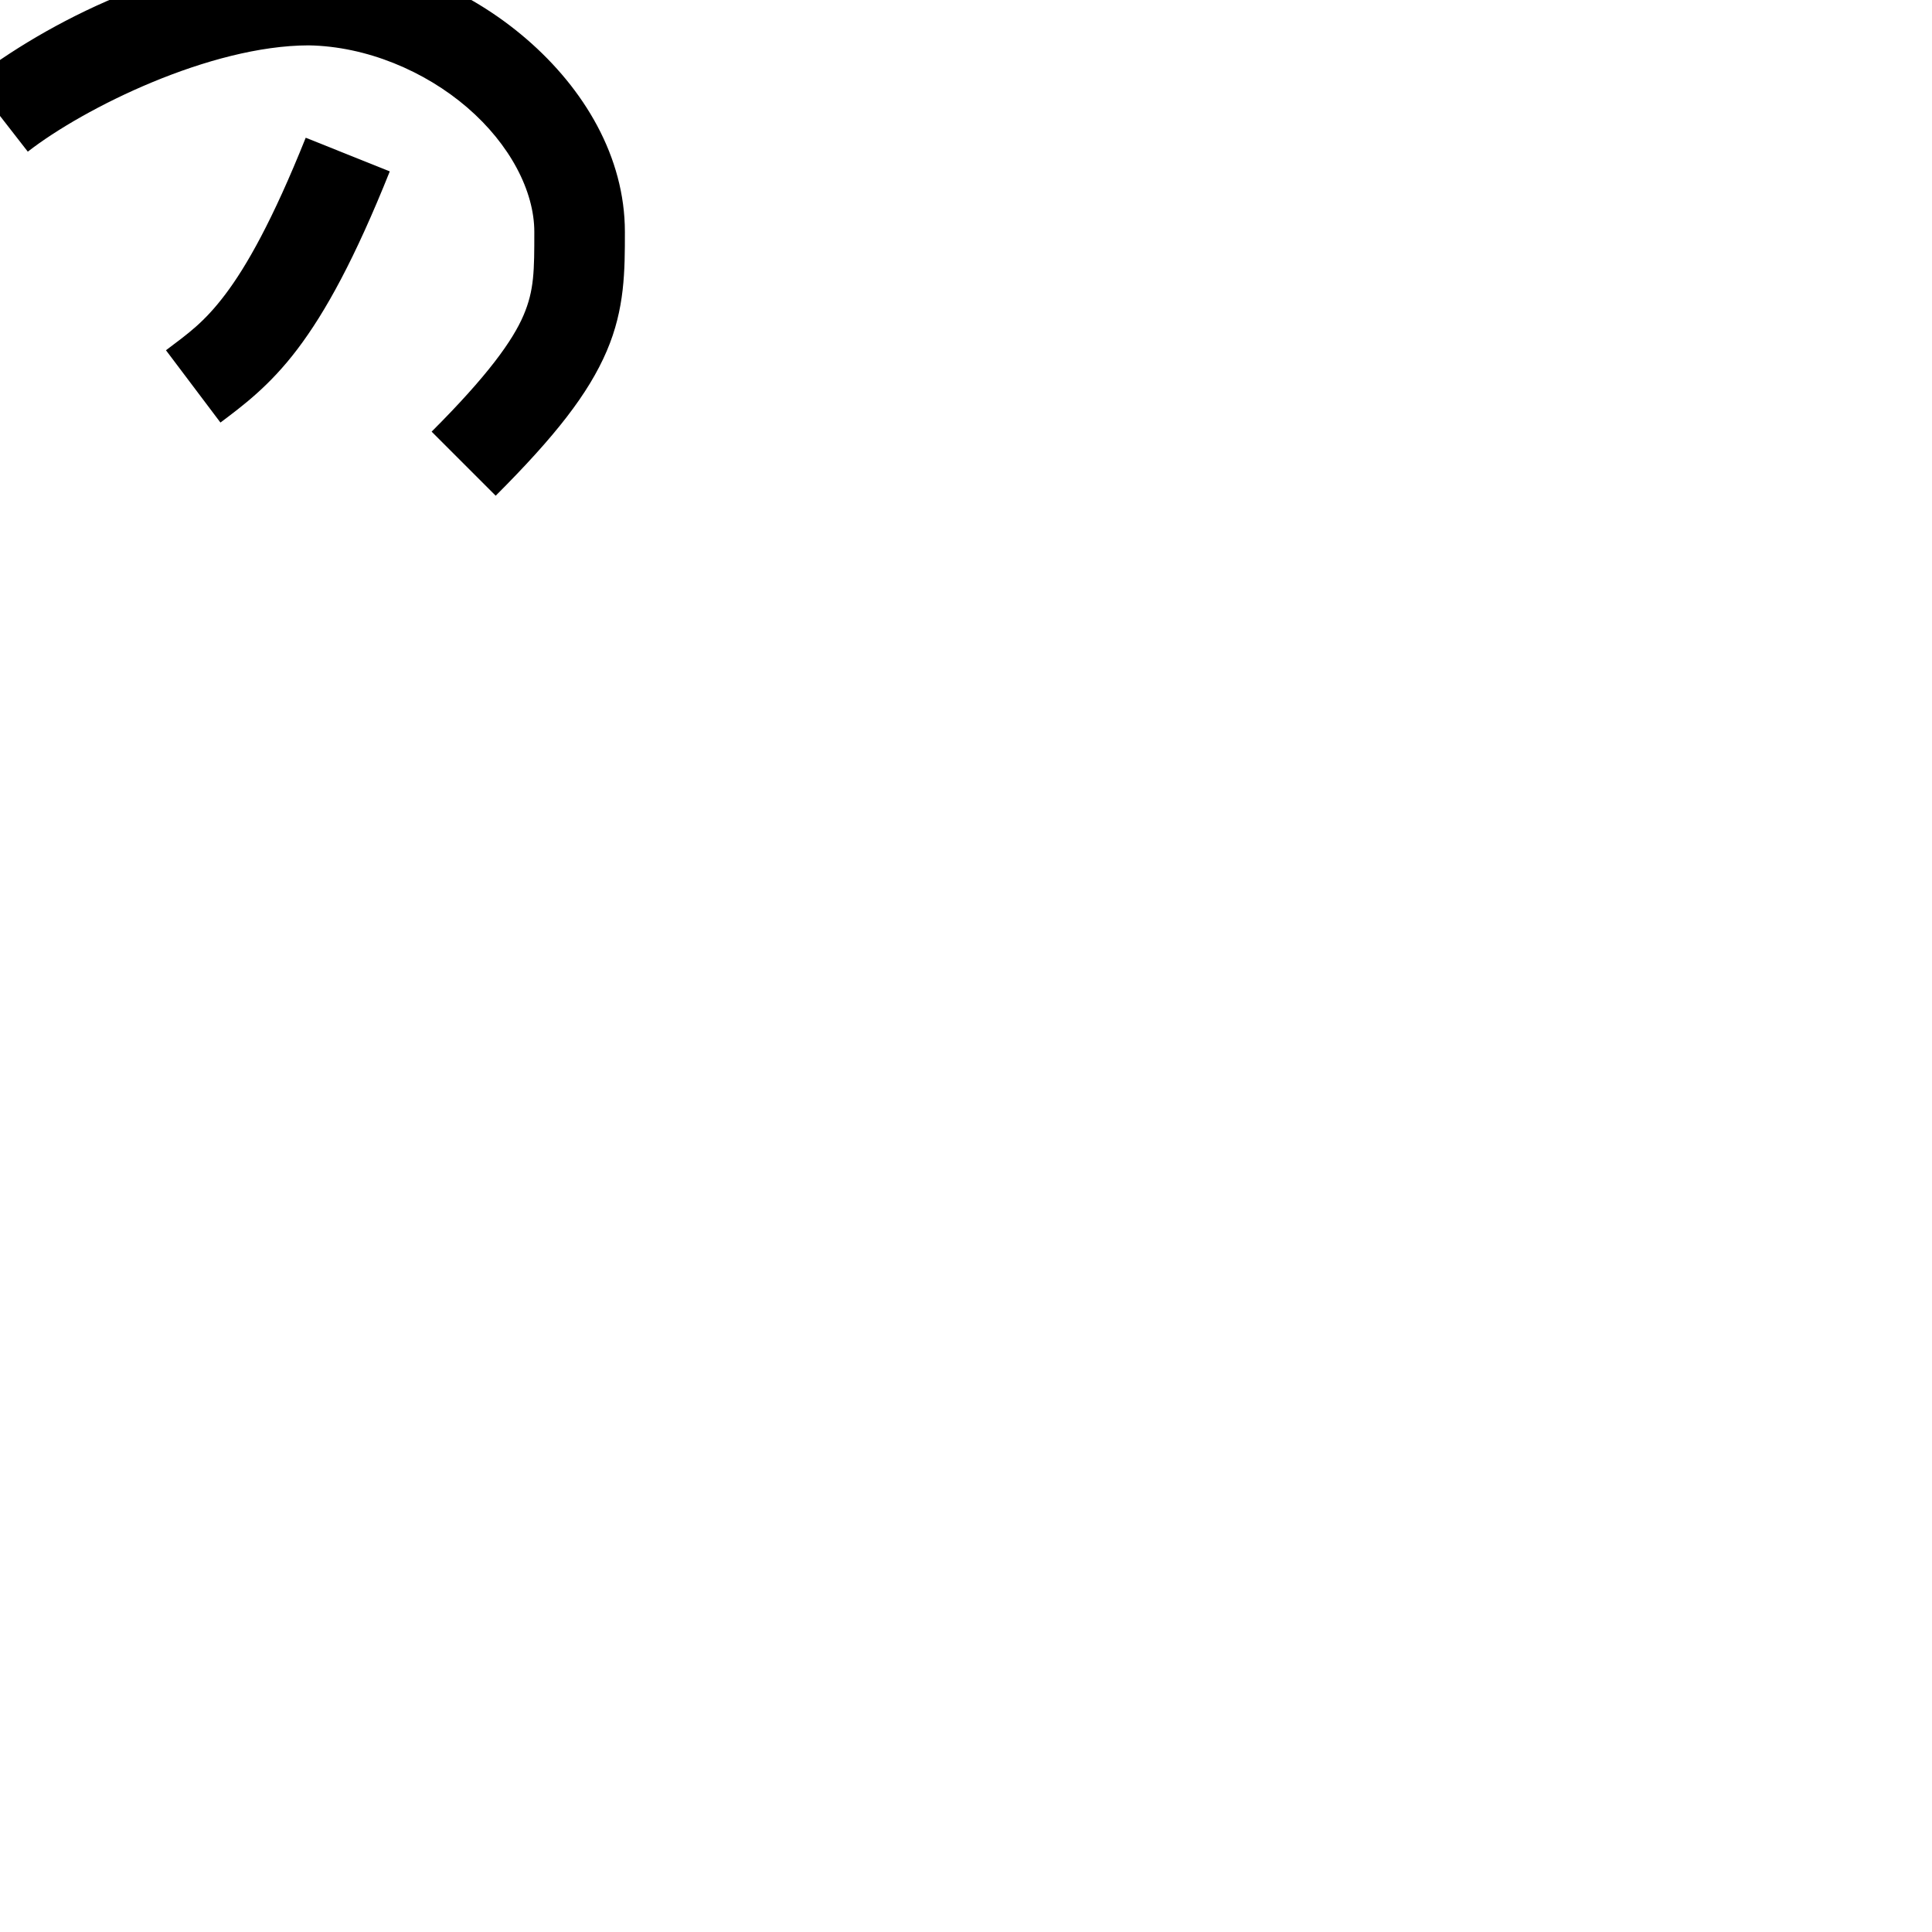
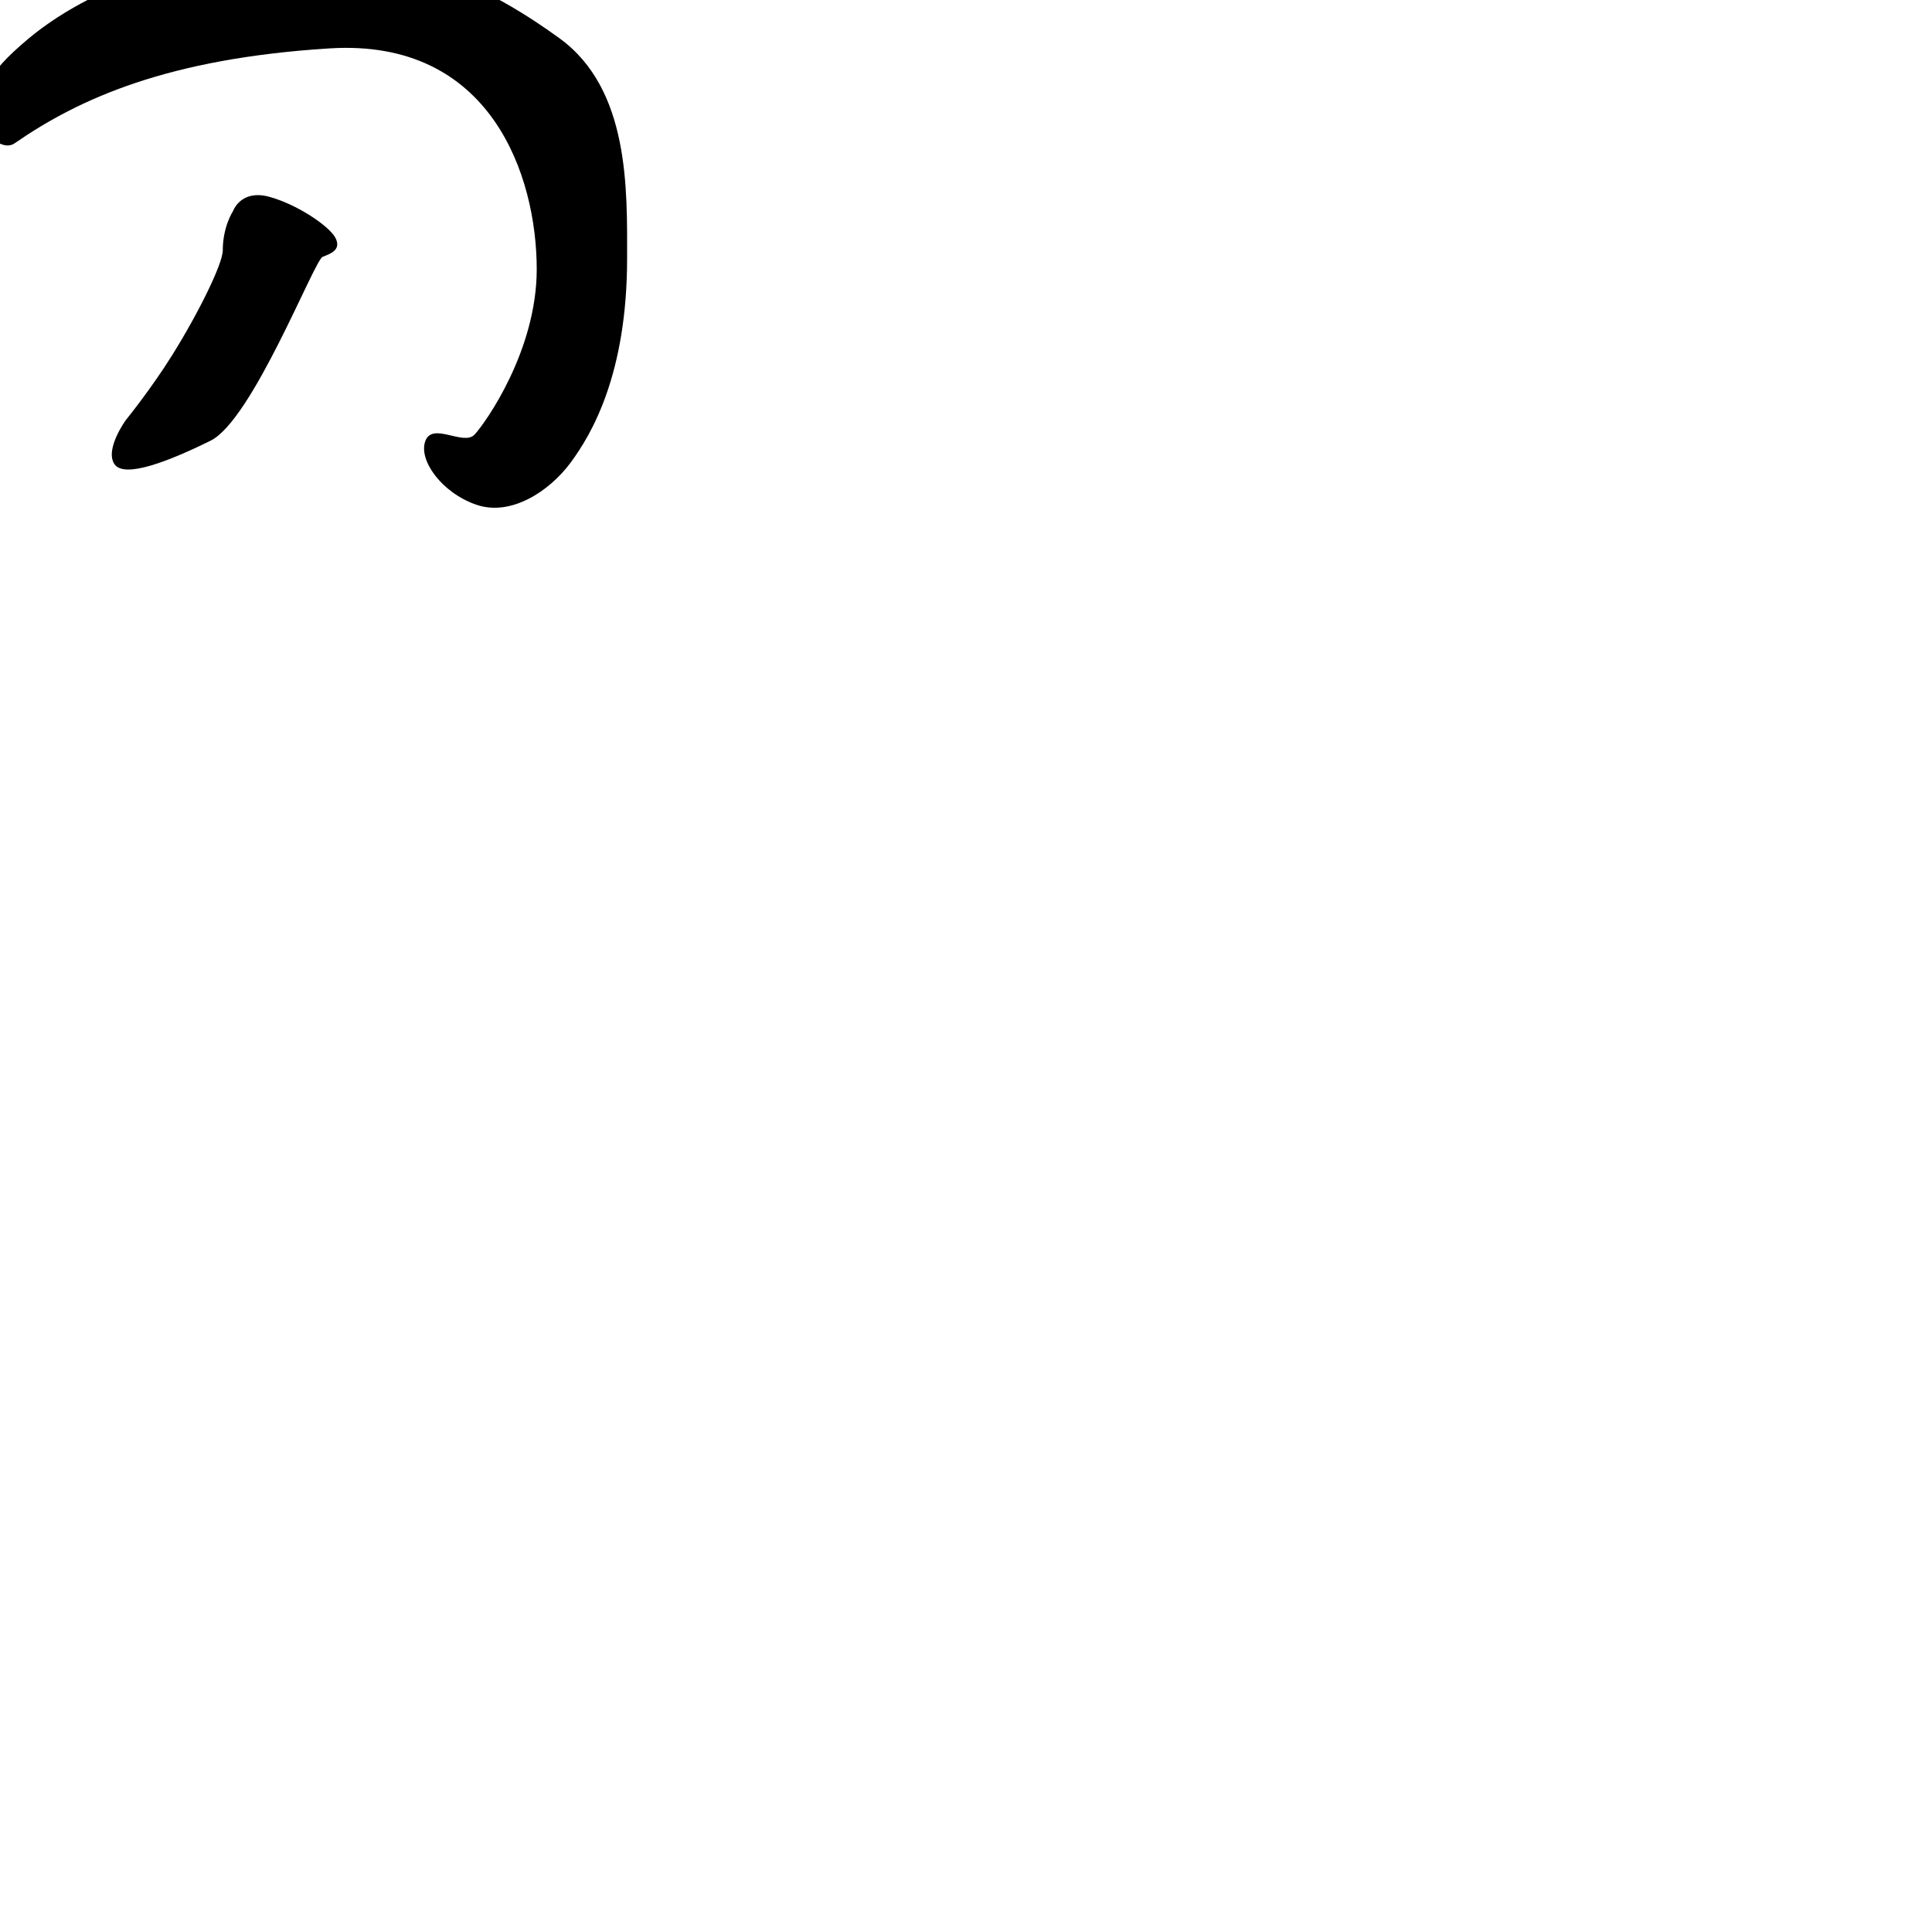
<svg xmlns="http://www.w3.org/2000/svg" width="100" height="100" viewBox="0 0 100 100" version="1.1" id="svg1035">
  <defs id="defs1032" />
  <g id="layer1">
-     <path style="color:#000000;fill:#000000;stroke-linejoin:bevel;-inkscape-stroke:none" d="M 16,-2.344 C 9.111,-2.344 2.295,1.246 -1.439,4.15 L 1.439,7.85 C 4.348,5.588 10.869,2.357 15.977,2.348 18.972,2.398 21.994,3.678 24.188,5.568 26.385,7.462 27.656,9.879 27.656,12 c -1e-6,2 -0.002,3.022 -0.561,4.326 -0.559,1.304 -1.846,3.108 -4.754,6.016 l 3.316,3.316 c 3.092,-3.092 4.805,-5.289 5.746,-7.484 C 32.345,15.978 32.344,14 32.344,12 32.344,8.121 30.239,4.596 27.248,2.018 24.257,-0.561 20.284,-2.278 16.037,-2.344 Z" id="path4826" />
-     <path style="color:#000000;fill:#000000;-inkscape-stroke:none" d="m 15.824,7.129 c -1.714,4.278 -3.07,6.665 -4.166,8.113 -1.096,1.449 -1.911,2.014 -3.068,2.887 l 2.82,3.742 c 1.1,-0.829 2.527,-1.871 3.986,-3.801 1.46,-1.929 2.974,-4.691 4.779,-9.199 z" id="path4828" />
+     <path id="path4312" style="fill:#000000;stroke-width:30;stroke-linejoin:round" d="M 15.584 -2.592 C 15.2 -2.588 14.809 -2.574 14.41 -2.551 C 8.032 -2.173 3.767 0.081 1.465 2.008 C -0.837 3.935 -0.78 4.606 -0.922 5.74 C -1.064 6.874 0.106 7.868 0.756 7.418 C 4.114 5.094 8.706 3.024 17.068 2.504 C 25.431 1.984 27.781 9.118 27.781 13.938 C 27.781 18.145 25.135 21.876 24.568 22.49 C 24.001 23.104 22.396 21.828 22.018 22.82 C 21.64 23.812 22.867 25.513 24.662 26.127 C 26.457 26.741 28.443 25.418 29.529 23.953 C 30.616 22.488 32.459 19.371 32.459 13.371 C 32.459 9.821 32.601 4.63 28.963 1.984 C 25.552 -0.496 21.351 -2.644 15.584 -2.592 z M 13.434 10.102 C 12.372 10.05 12.064 10.92 12.064 10.92 C 12.064 10.92 11.531 11.721 11.531 12.957 C 11.531 13.648 10.292 16.173 8.908 18.389 C 7.818 20.136 6.512 21.744 6.512 21.744 C 6.512 21.744 5.417 23.247 5.918 24.016 C 6.419 24.784 8.725 23.882 10.896 22.812 C 13.068 21.743 16.267 13.46 16.701 13.293 C 17.135 13.126 17.67 12.926 17.369 12.324 C 17.068 11.723 15.406 10.586 13.936 10.186 C 13.752 10.135 13.585 10.109 13.434 10.102 z " />
  </g>
</svg>
